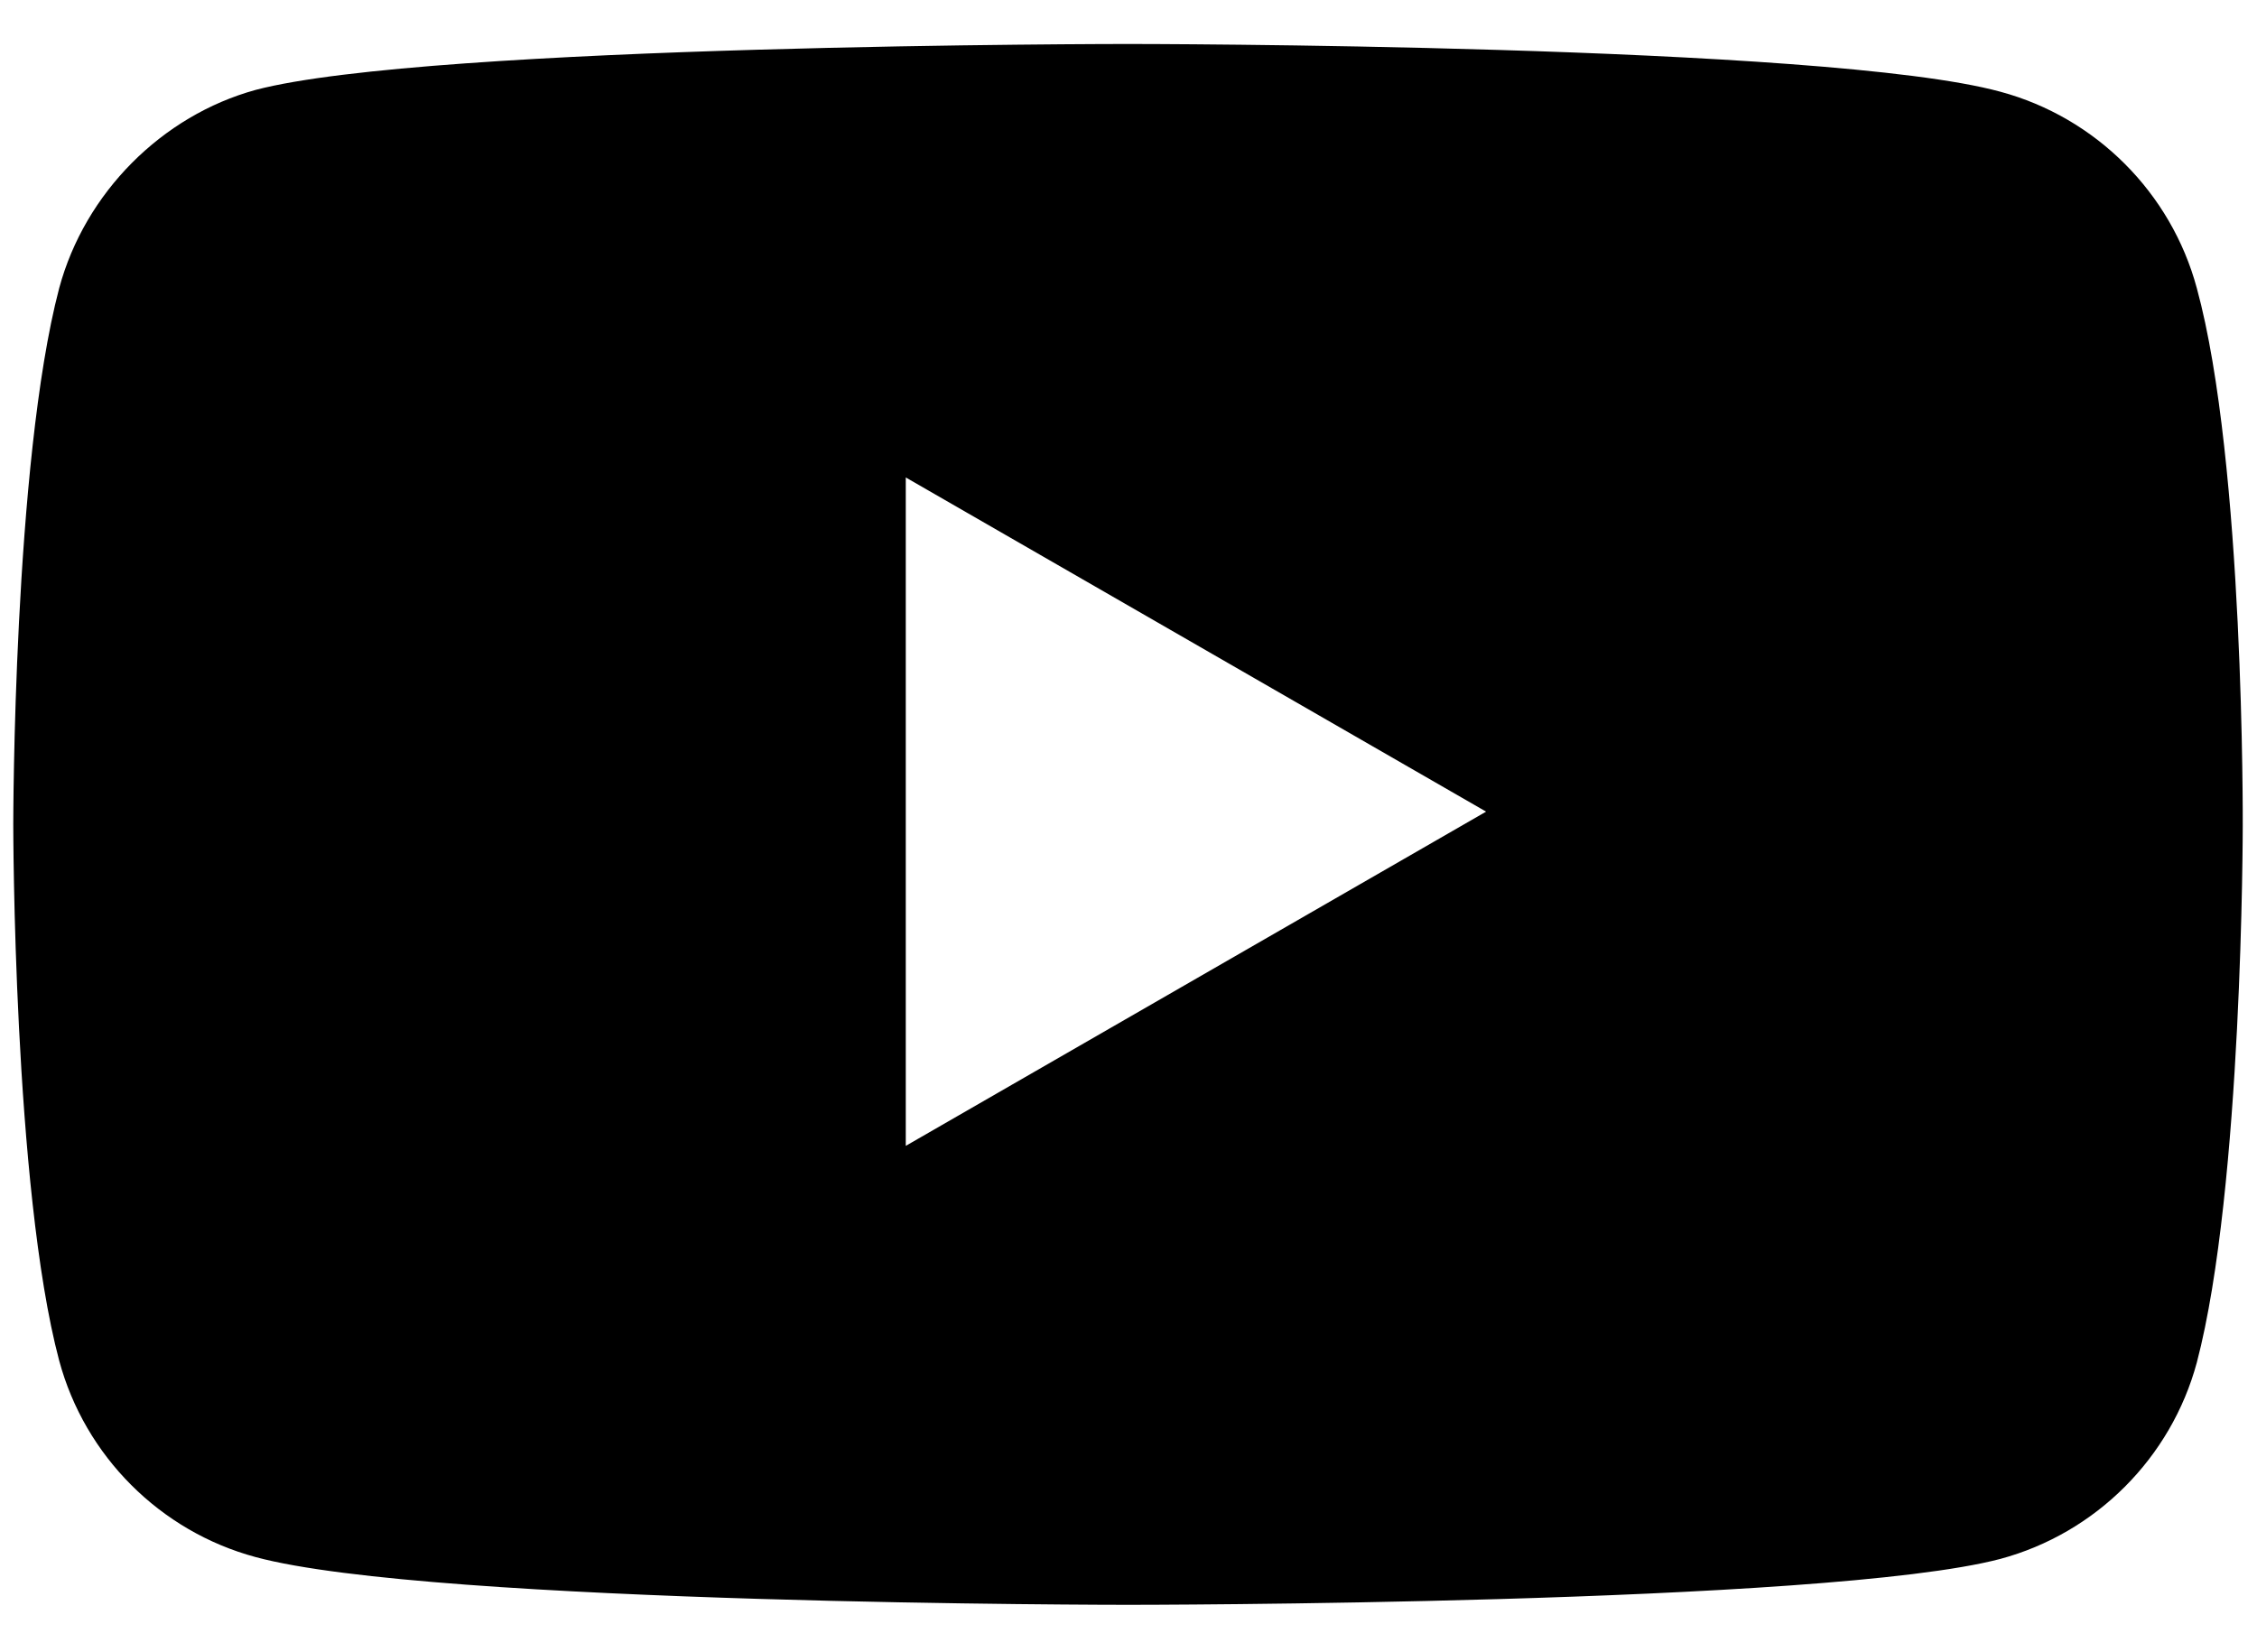
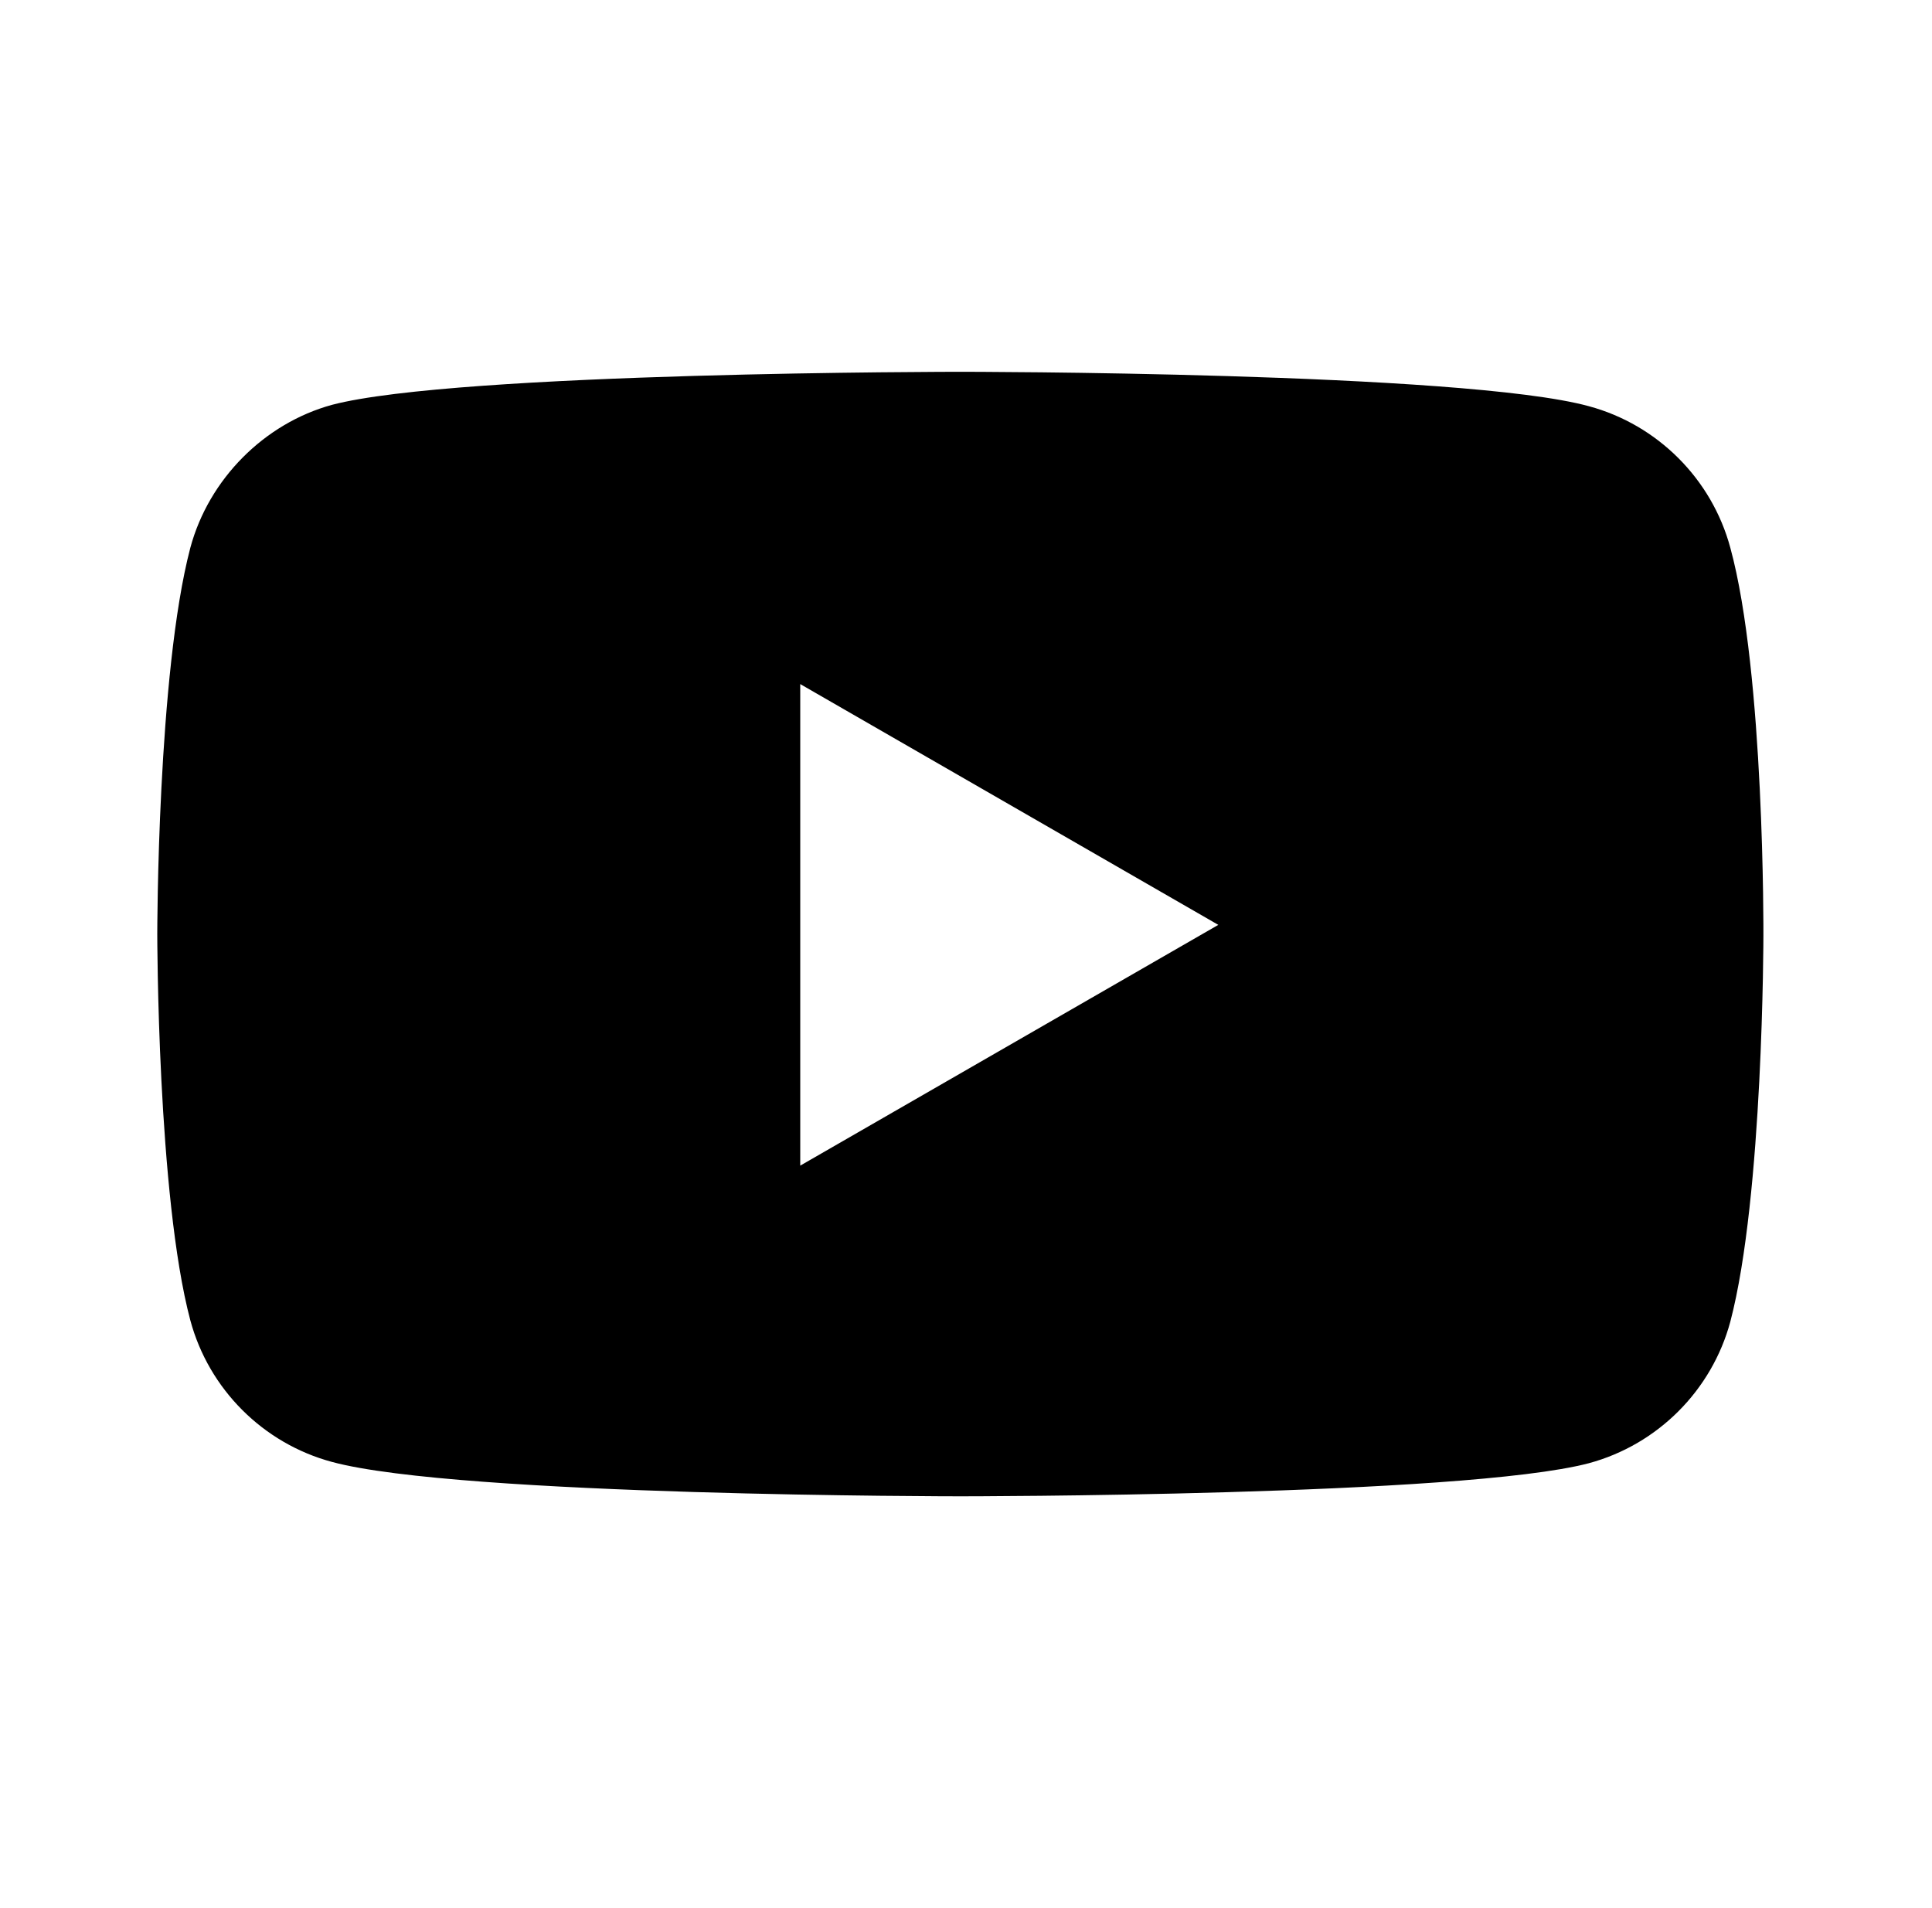
- <svg xmlns="http://www.w3.org/2000/svg" width="41" height="30" viewBox="0 0 41 30" fill="none">
-   <path fill-rule="evenodd" clip-rule="evenodd" d="M36.337 1.666C38.072 2.133 39.44 3.501 39.907 5.236C40.774 8.405 40.741 15.01 40.741 15.01C40.741 15.01 40.741 21.582 39.907 24.752C39.44 26.486 38.072 27.854 36.337 28.321C33.168 29.155 20.491 29.155 20.491 29.155C20.491 29.155 7.847 29.155 4.645 28.288C2.91 27.821 1.542 26.453 1.075 24.718C0.241 21.582 0.241 14.977 0.241 14.977C0.241 14.977 0.241 8.405 1.075 5.236C1.542 3.501 2.943 2.1 4.645 1.633C7.814 0.799 20.491 0.799 20.491 0.799C20.491 0.799 33.168 0.799 36.337 1.666ZM26.996 14.745L16.454 20.817V8.674L26.996 14.745Z" fill="black" />
+ <svg xmlns="http://www.w3.org/2000/svg" width="79" height="78" viewBox="0 0 79 78" fill="none">
+   <path fill-rule="evenodd" clip-rule="evenodd" d="M64.965 16.609C67.778 17.367 69.996 19.585 70.753 22.398C72.16 27.537 72.106 38.248 72.106 38.248C72.106 38.248 72.106 48.906 70.753 54.045C69.996 56.858 67.778 59.076 64.965 59.834C59.825 61.186 39.268 61.186 39.268 61.186C39.268 61.186 18.765 61.186 13.572 59.779C10.758 59.022 8.54 56.804 7.783 53.991C6.431 48.906 6.431 38.194 6.431 38.194C6.431 38.194 6.431 27.537 7.783 22.398C8.54 19.585 10.813 17.312 13.572 16.555C18.711 15.203 39.268 15.203 39.268 15.203C39.268 15.203 59.825 15.203 64.965 16.609ZM49.817 37.819L32.722 47.664V27.973L49.817 37.819Z" fill="black" />
</svg>
